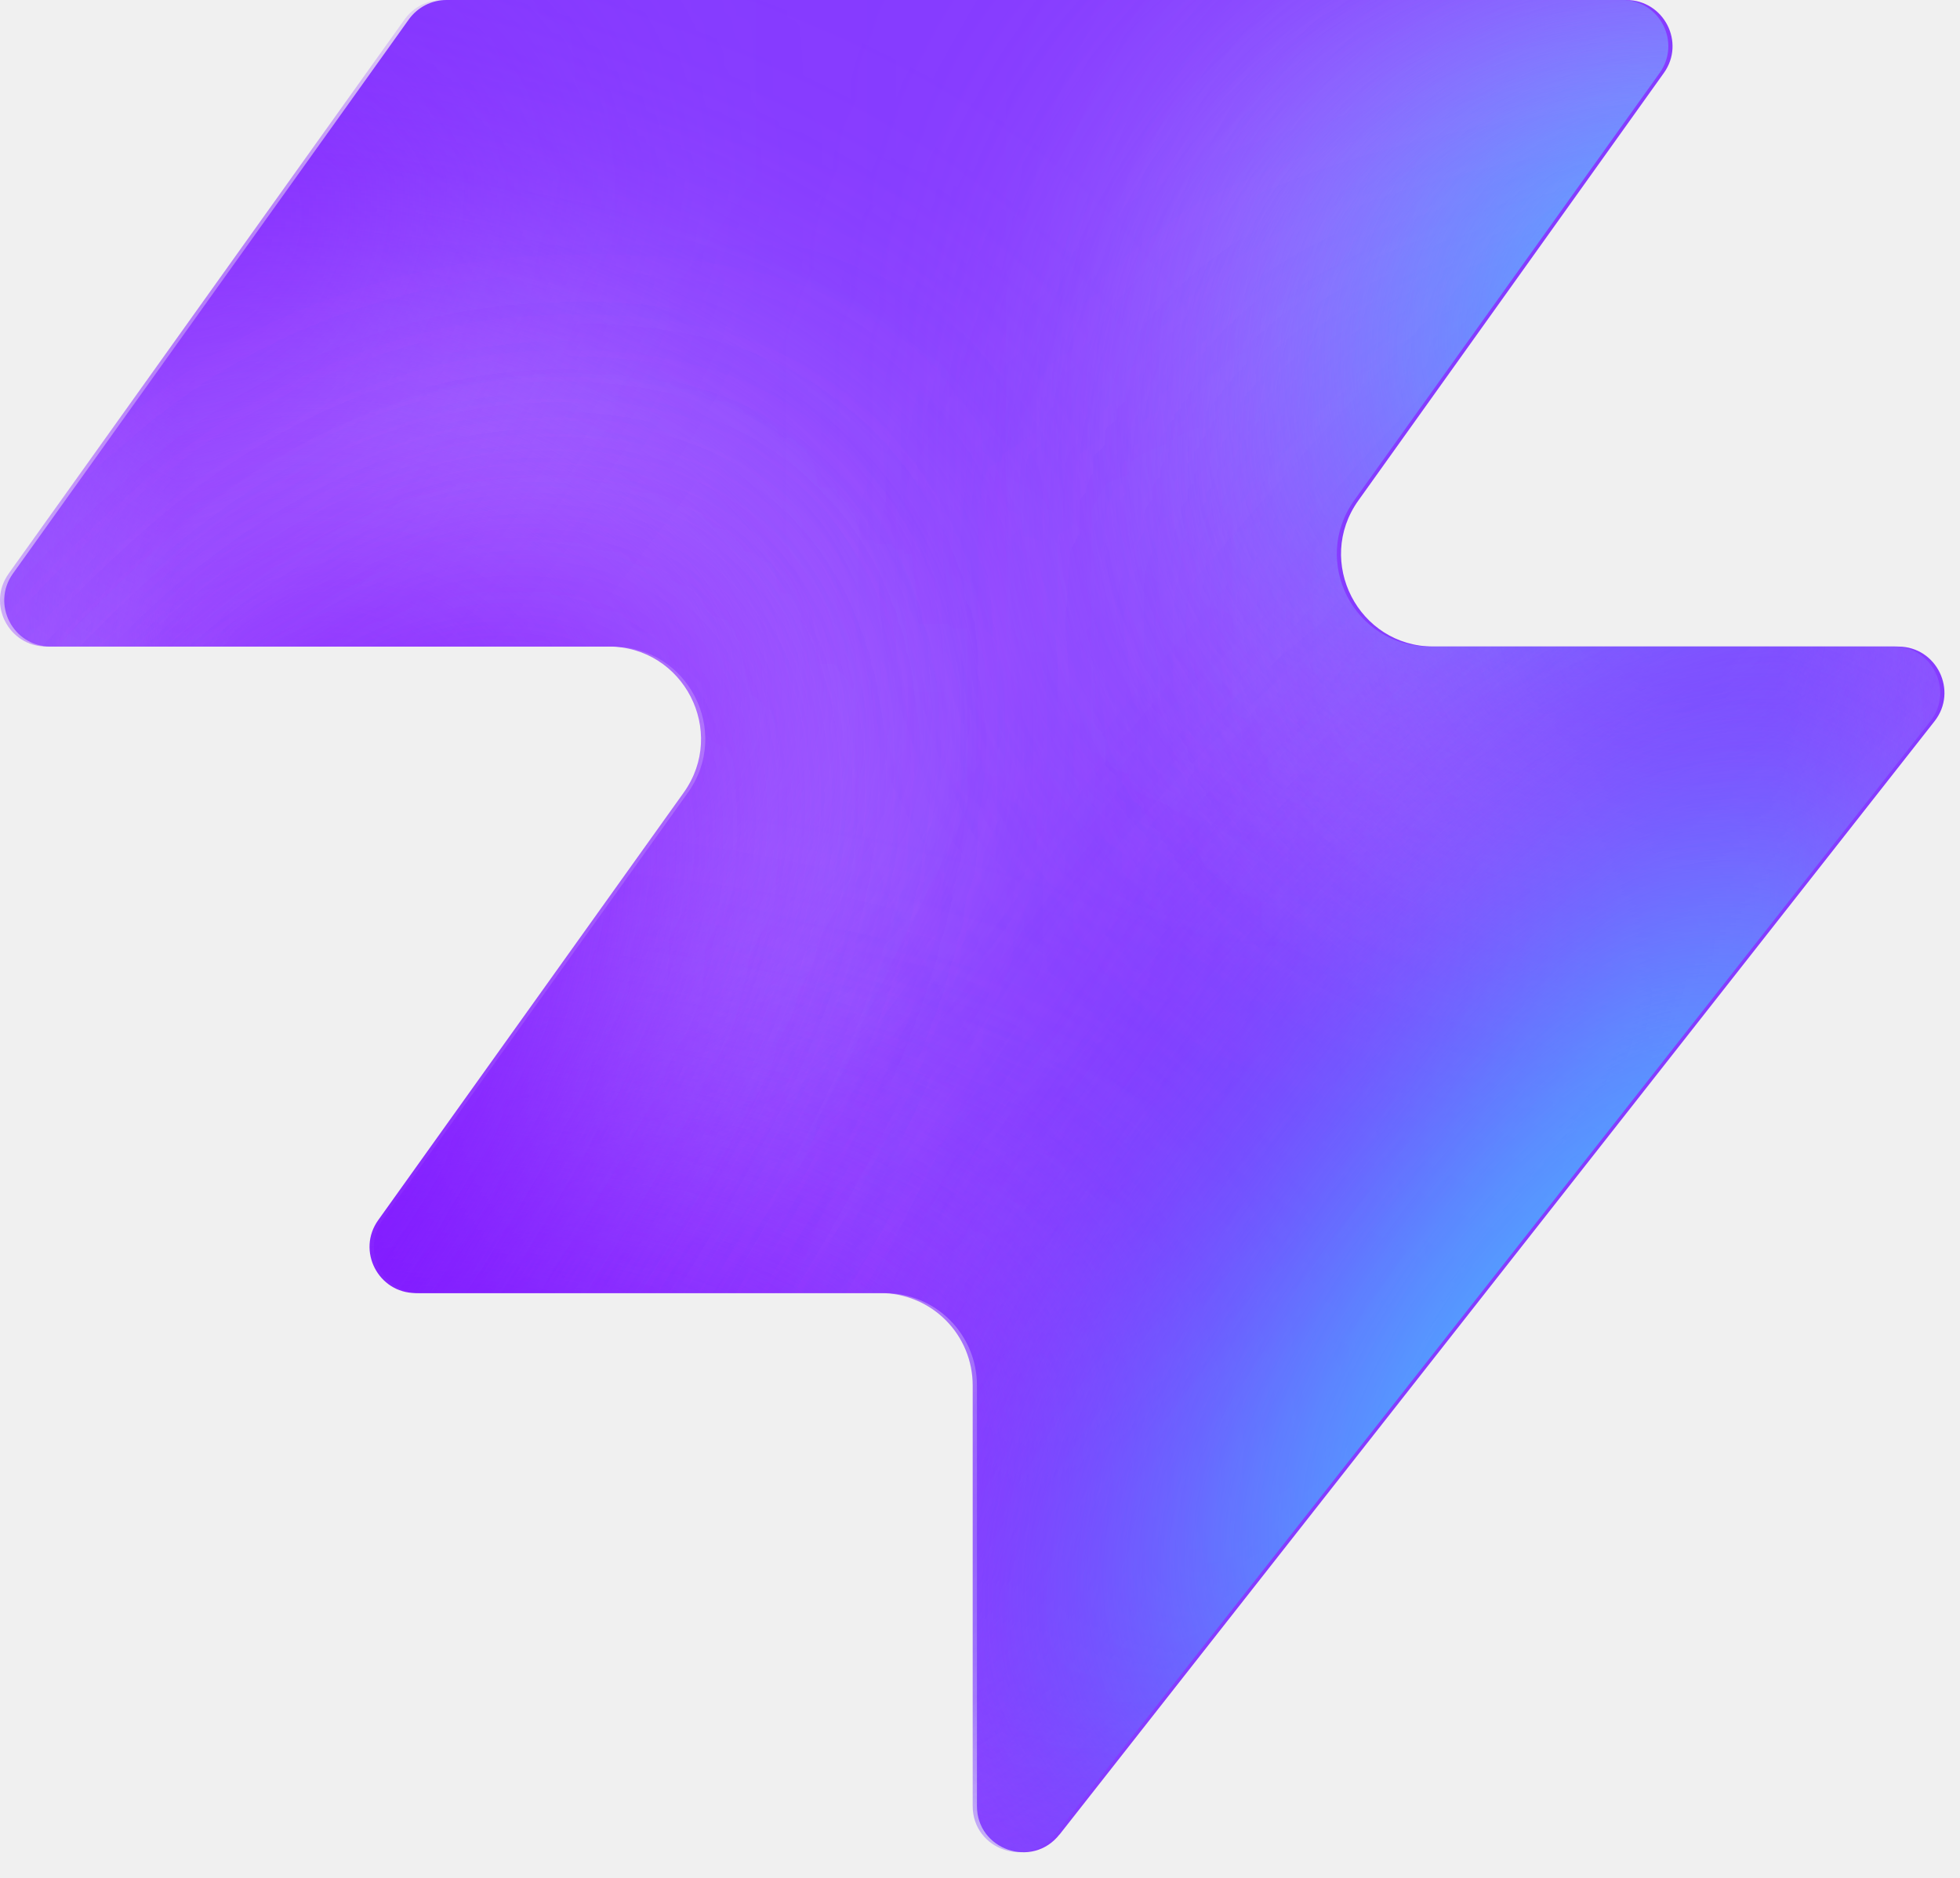
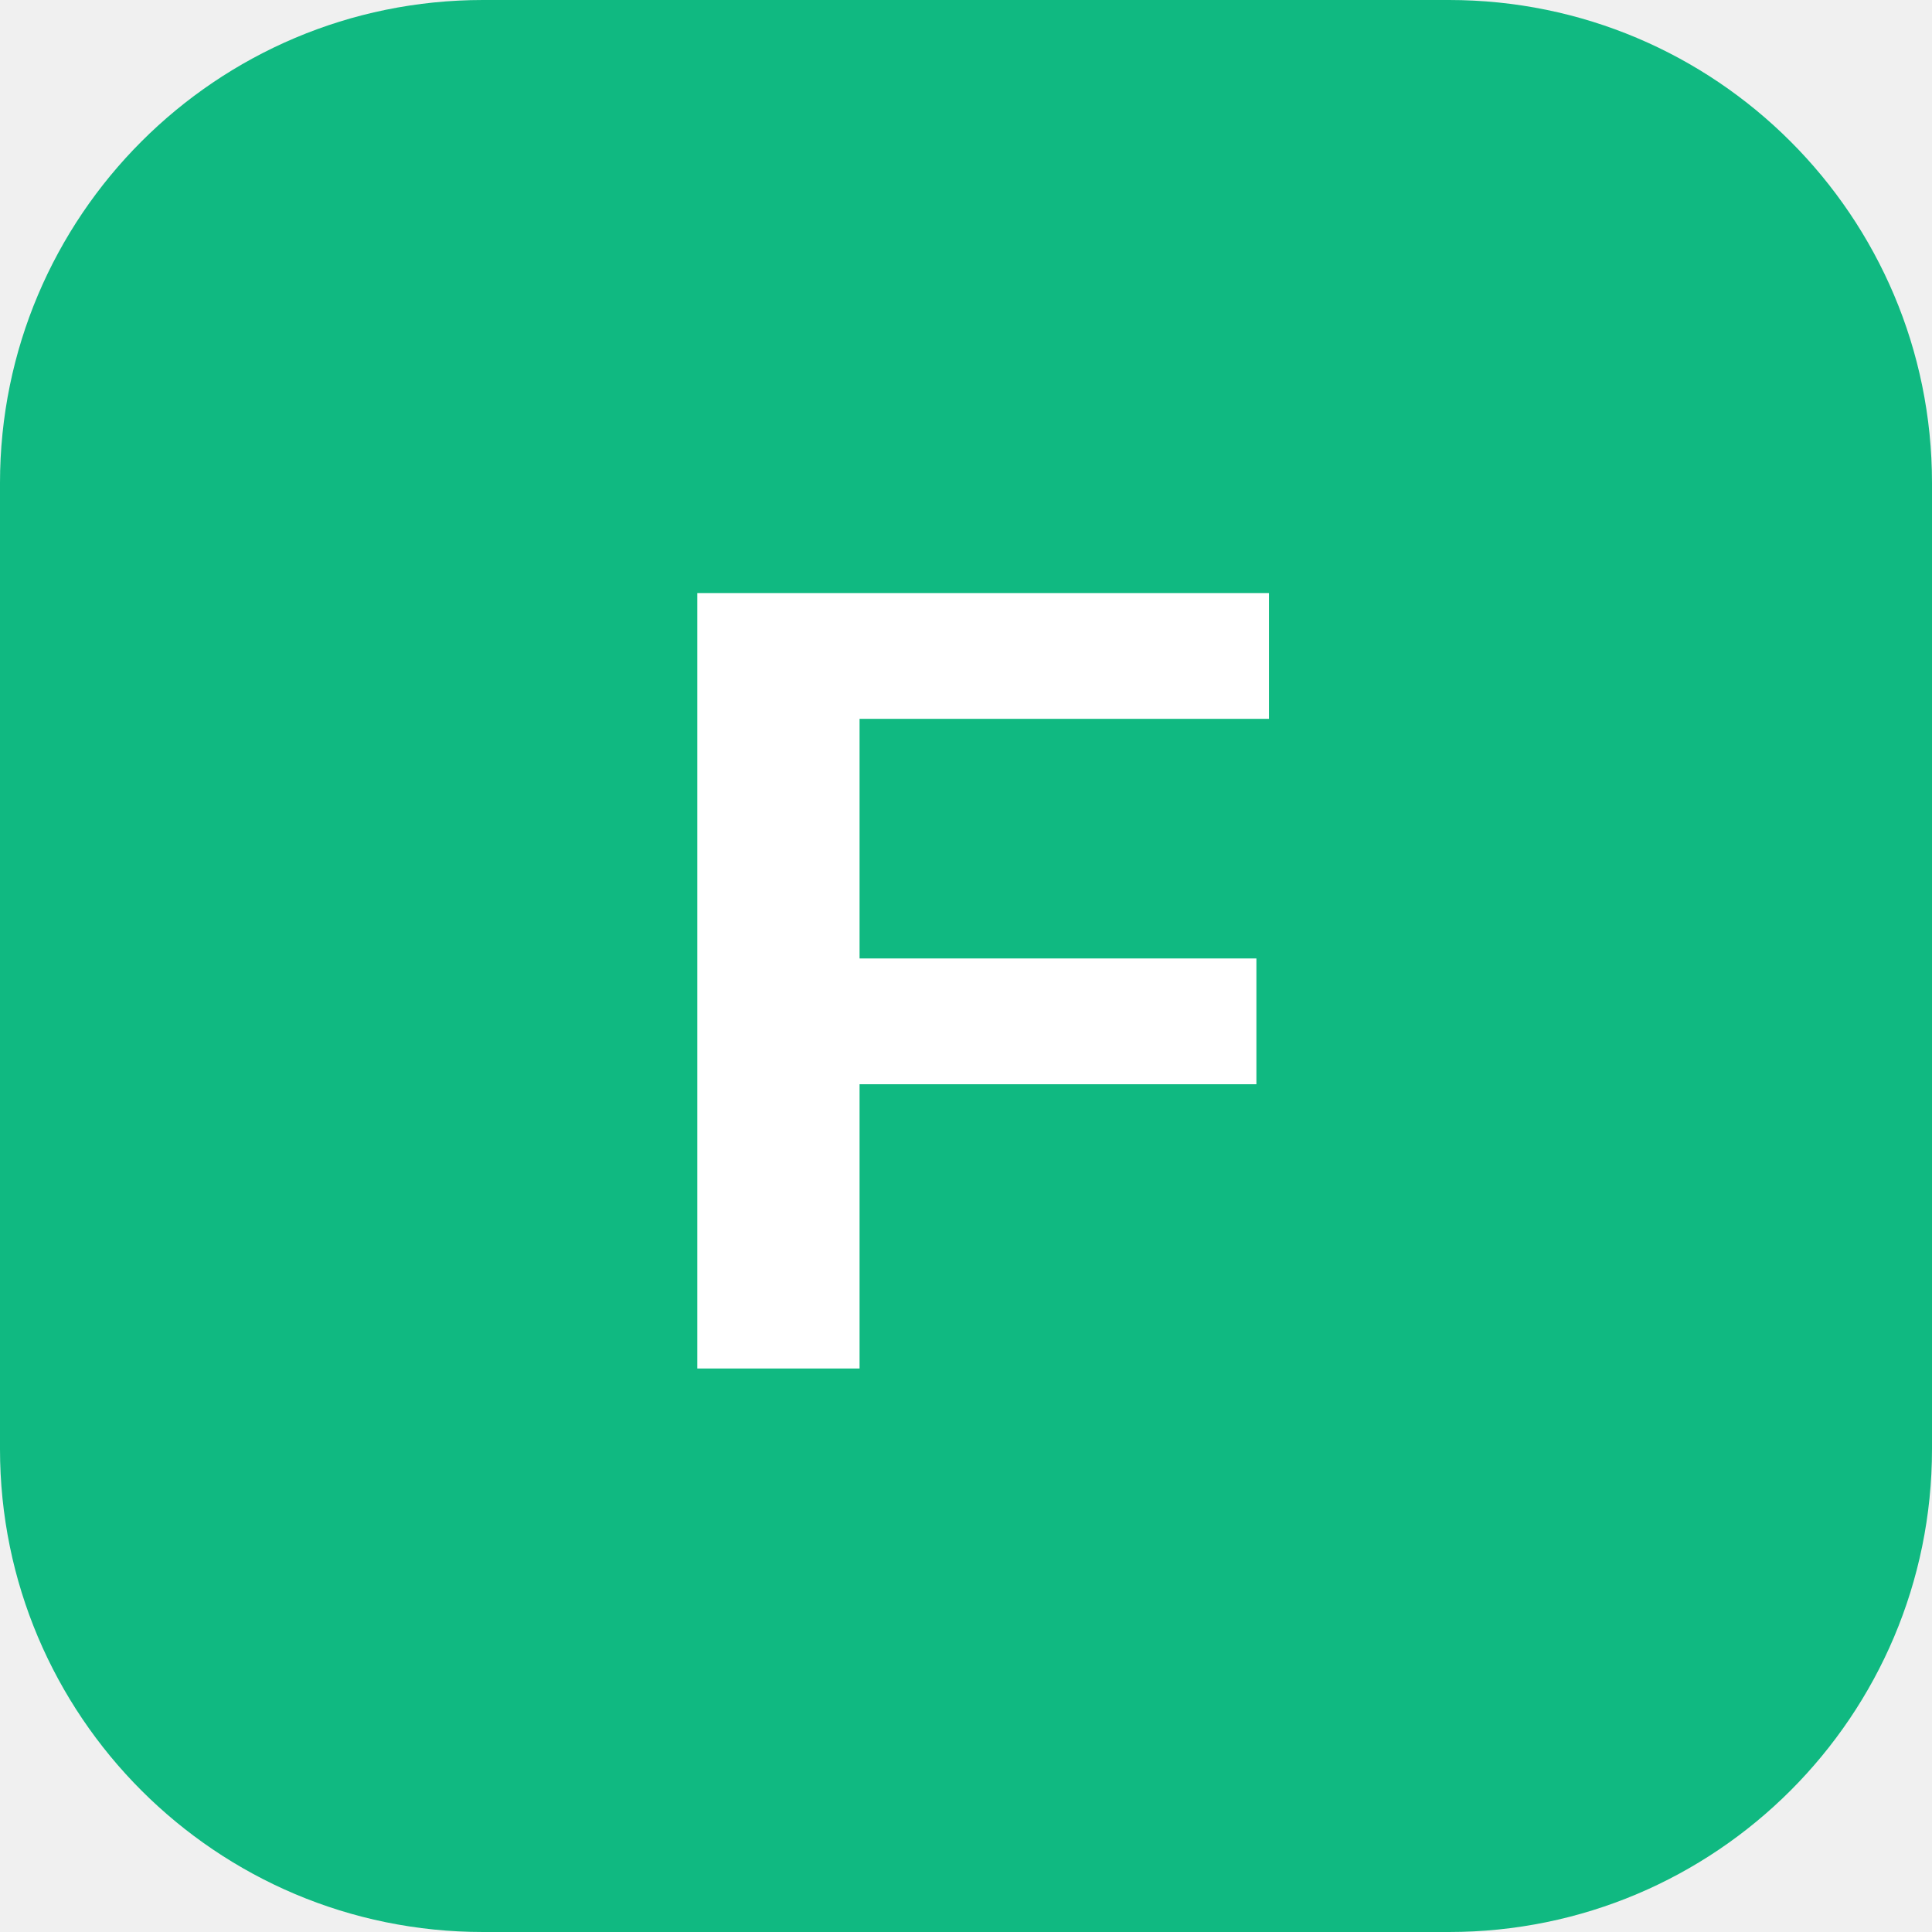
- <svg xmlns="http://www.w3.org/2000/svg" width="48" height="46" fill="none" viewBox="0 0 48 46">
-   <path fill="#863bff" d="M25.946 44.938c-.664.845-2.021.375-2.021-.698V33.937a2.26 2.26 0 0 0-2.262-2.262H10.287c-.92 0-1.456-1.04-.92-1.788l7.48-10.471c1.07-1.497 0-3.578-1.842-3.578H1.237c-.92 0-1.456-1.04-.92-1.788L10.013.474c.214-.297.556-.474.92-.474h28.894c.92 0 1.456 1.04.92 1.788l-7.48 10.471c-1.07 1.498 0 3.579 1.842 3.579h11.377c.943 0 1.473 1.088.89 1.83L25.947 44.94z" style="fill:#863bff;fill:color(display-p3 .525 .23 1);fill-opacity:1" />
-   <mask id="a" width="48" height="46" x="0" y="0" maskUnits="userSpaceOnUse" style="mask-type:alpha">
-     <path fill="#000" d="M25.842 44.938c-.664.844-2.021.375-2.021-.698V33.937a2.26 2.26 0 0 0-2.262-2.262H10.183c-.92 0-1.456-1.04-.92-1.788l7.48-10.471c1.07-1.498 0-3.579-1.842-3.579H1.133c-.92 0-1.456-1.04-.92-1.787L9.91.473c.214-.297.556-.474.92-.474h28.894c.92 0 1.456 1.04.92 1.788l-7.48 10.471c-1.07 1.498 0 3.578 1.842 3.578h11.377c.943 0 1.473 1.088.89 1.832L25.843 44.94z" style="fill:#000;fill-opacity:1" />
-   </mask>
-   <g mask="url(#a)">
-     <g filter="url(#b)">
-       <ellipse cx="5.508" cy="14.704" fill="#ede6ff" rx="5.508" ry="14.704" style="fill:#ede6ff;fill:color(display-p3 .927 .903 1);fill-opacity:1" transform="matrix(.00324 1 1 -.00324 -4.47 31.516)" />
-     </g>
-     <g filter="url(#c)">
-       <ellipse cx="10.399" cy="29.851" fill="#ede6ff" rx="10.399" ry="29.851" style="fill:#ede6ff;fill:color(display-p3 .927 .903 1);fill-opacity:1" transform="matrix(.00324 1 1 -.00324 -39.328 7.883)" />
-     </g>
-     <g filter="url(#d)">
-       <ellipse cx="5.508" cy="30.487" fill="#7e14ff" rx="5.508" ry="30.487" style="fill:#7e14ff;fill:color(display-p3 .492 .077 1);fill-opacity:1" transform="rotate(89.814 -25.913 -14.639)scale(1 -1)" />
-     </g>
-     <g filter="url(#e)">
-       <ellipse cx="5.508" cy="30.599" fill="#7e14ff" rx="5.508" ry="30.599" style="fill:#7e14ff;fill:color(display-p3 .492 .077 1);fill-opacity:1" transform="rotate(89.814 -32.644 -3.334)scale(1 -1)" />
-     </g>
-     <g filter="url(#f)">
-       <ellipse cx="5.508" cy="30.599" fill="#7e14ff" rx="5.508" ry="30.599" style="fill:#7e14ff;fill:color(display-p3 .492 .077 1);fill-opacity:1" transform="matrix(.00324 1 1 -.00324 -34.34 30.47)" />
-     </g>
-     <g filter="url(#g)">
-       <ellipse cx="14.072" cy="22.078" fill="#ede6ff" rx="14.072" ry="22.078" style="fill:#ede6ff;fill:color(display-p3 .927 .903 1);fill-opacity:1" transform="rotate(93.35 24.506 48.493)scale(-1 1)" />
-     </g>
-     <g filter="url(#h)">
-       <ellipse cx="3.47" cy="21.501" fill="#7e14ff" rx="3.47" ry="21.501" style="fill:#7e14ff;fill:color(display-p3 .492 .077 1);fill-opacity:1" transform="rotate(89.009 28.708 47.59)scale(-1 1)" />
-     </g>
-     <g filter="url(#i)">
-       <ellipse cx="3.47" cy="21.501" fill="#7e14ff" rx="3.47" ry="21.501" style="fill:#7e14ff;fill:color(display-p3 .492 .077 1);fill-opacity:1" transform="rotate(89.009 28.708 47.59)scale(-1 1)" />
-     </g>
-     <g filter="url(#j)">
-       <ellipse cx=".387" cy="8.972" fill="#7e14ff" rx="4.407" ry="29.108" style="fill:#7e14ff;fill:color(display-p3 .492 .077 1);fill-opacity:1" transform="rotate(39.51 .387 8.972)" />
-     </g>
-     <g filter="url(#k)">
-       <ellipse cx="47.523" cy="-6.092" fill="#7e14ff" rx="4.407" ry="29.108" style="fill:#7e14ff;fill:color(display-p3 .492 .077 1);fill-opacity:1" transform="rotate(37.892 47.523 -6.092)" />
-     </g>
-     <g filter="url(#l)">
-       <ellipse cx="41.412" cy="6.333" fill="#47bfff" rx="5.971" ry="9.665" style="fill:#47bfff;fill:color(display-p3 .28 .748 1);fill-opacity:1" transform="rotate(37.892 41.412 6.333)" />
-     </g>
-     <g filter="url(#m)">
-       <ellipse cx="-1.879" cy="38.332" fill="#7e14ff" rx="4.407" ry="29.108" style="fill:#7e14ff;fill:color(display-p3 .492 .077 1);fill-opacity:1" transform="rotate(37.892 -1.88 38.332)" />
-     </g>
-     <g filter="url(#n)">
-       <ellipse cx="-1.879" cy="38.332" fill="#7e14ff" rx="4.407" ry="29.108" style="fill:#7e14ff;fill:color(display-p3 .492 .077 1);fill-opacity:1" transform="rotate(37.892 -1.88 38.332)" />
-     </g>
-     <g filter="url(#o)">
-       <ellipse cx="35.651" cy="29.907" fill="#7e14ff" rx="4.407" ry="29.108" style="fill:#7e14ff;fill:color(display-p3 .492 .077 1);fill-opacity:1" transform="rotate(37.892 35.651 29.907)" />
-     </g>
-     <g filter="url(#p)">
-       <ellipse cx="38.418" cy="32.4" fill="#47bfff" rx="5.971" ry="15.297" style="fill:#47bfff;fill:color(display-p3 .28 .748 1);fill-opacity:1" transform="rotate(37.892 38.418 32.4)" />
-     </g>
-   </g>
-   <defs>
-     <filter id="b" width="60.045" height="41.654" x="-19.77" y="16.149" color-interpolation-filters="sRGB" filterUnits="userSpaceOnUse">
-       <feFlood flood-opacity="0" result="BackgroundImageFix" />
-       <feBlend in="SourceGraphic" in2="BackgroundImageFix" result="shape" />
-       <feGaussianBlur result="effect1_foregroundBlur_2002_17158" stdDeviation="7.659" />
-     </filter>
-     <filter id="c" width="90.34" height="51.437" x="-54.613" y="-7.533" color-interpolation-filters="sRGB" filterUnits="userSpaceOnUse">
-       <feFlood flood-opacity="0" result="BackgroundImageFix" />
-       <feBlend in="SourceGraphic" in2="BackgroundImageFix" result="shape" />
-       <feGaussianBlur result="effect1_foregroundBlur_2002_17158" stdDeviation="7.659" />
-     </filter>
-     <filter id="d" width="79.355" height="29.4" x="-49.64" y="2.03" color-interpolation-filters="sRGB" filterUnits="userSpaceOnUse">
-       <feFlood flood-opacity="0" result="BackgroundImageFix" />
-       <feBlend in="SourceGraphic" in2="BackgroundImageFix" result="shape" />
-       <feGaussianBlur result="effect1_foregroundBlur_2002_17158" stdDeviation="4.596" />
-     </filter>
-     <filter id="e" width="79.579" height="29.4" x="-45.045" y="20.029" color-interpolation-filters="sRGB" filterUnits="userSpaceOnUse">
-       <feFlood flood-opacity="0" result="BackgroundImageFix" />
-       <feBlend in="SourceGraphic" in2="BackgroundImageFix" result="shape" />
-       <feGaussianBlur result="effect1_foregroundBlur_2002_17158" stdDeviation="4.596" />
-     </filter>
-     <filter id="f" width="79.579" height="29.4" x="-43.513" y="21.178" color-interpolation-filters="sRGB" filterUnits="userSpaceOnUse">
-       <feFlood flood-opacity="0" result="BackgroundImageFix" />
-       <feBlend in="SourceGraphic" in2="BackgroundImageFix" result="shape" />
-       <feGaussianBlur result="effect1_foregroundBlur_2002_17158" stdDeviation="4.596" />
-     </filter>
-     <filter id="g" width="74.749" height="58.852" x="15.756" y="-17.901" color-interpolation-filters="sRGB" filterUnits="userSpaceOnUse">
-       <feFlood flood-opacity="0" result="BackgroundImageFix" />
-       <feBlend in="SourceGraphic" in2="BackgroundImageFix" result="shape" />
-       <feGaussianBlur result="effect1_foregroundBlur_2002_17158" stdDeviation="7.659" />
-     </filter>
-     <filter id="h" width="61.377" height="25.362" x="23.548" y="2.284" color-interpolation-filters="sRGB" filterUnits="userSpaceOnUse">
-       <feFlood flood-opacity="0" result="BackgroundImageFix" />
-       <feBlend in="SourceGraphic" in2="BackgroundImageFix" result="shape" />
-       <feGaussianBlur result="effect1_foregroundBlur_2002_17158" stdDeviation="4.596" />
-     </filter>
-     <filter id="i" width="61.377" height="25.362" x="23.548" y="2.284" color-interpolation-filters="sRGB" filterUnits="userSpaceOnUse">
-       <feFlood flood-opacity="0" result="BackgroundImageFix" />
-       <feBlend in="SourceGraphic" in2="BackgroundImageFix" result="shape" />
-       <feGaussianBlur result="effect1_foregroundBlur_2002_17158" stdDeviation="4.596" />
-     </filter>
-     <filter id="j" width="56.045" height="63.649" x="-27.636" y="-22.853" color-interpolation-filters="sRGB" filterUnits="userSpaceOnUse">
-       <feFlood flood-opacity="0" result="BackgroundImageFix" />
-       <feBlend in="SourceGraphic" in2="BackgroundImageFix" result="shape" />
-       <feGaussianBlur result="effect1_foregroundBlur_2002_17158" stdDeviation="4.596" />
-     </filter>
-     <filter id="k" width="54.814" height="64.646" x="20.116" y="-38.415" color-interpolation-filters="sRGB" filterUnits="userSpaceOnUse">
-       <feFlood flood-opacity="0" result="BackgroundImageFix" />
-       <feBlend in="SourceGraphic" in2="BackgroundImageFix" result="shape" />
-       <feGaussianBlur result="effect1_foregroundBlur_2002_17158" stdDeviation="4.596" />
-     </filter>
-     <filter id="l" width="33.541" height="35.313" x="24.641" y="-11.323" color-interpolation-filters="sRGB" filterUnits="userSpaceOnUse">
-       <feFlood flood-opacity="0" result="BackgroundImageFix" />
-       <feBlend in="SourceGraphic" in2="BackgroundImageFix" result="shape" />
-       <feGaussianBlur result="effect1_foregroundBlur_2002_17158" stdDeviation="4.596" />
-     </filter>
-     <filter id="m" width="54.814" height="64.646" x="-29.286" y="6.009" color-interpolation-filters="sRGB" filterUnits="userSpaceOnUse">
-       <feFlood flood-opacity="0" result="BackgroundImageFix" />
-       <feBlend in="SourceGraphic" in2="BackgroundImageFix" result="shape" />
-       <feGaussianBlur result="effect1_foregroundBlur_2002_17158" stdDeviation="4.596" />
-     </filter>
-     <filter id="n" width="54.814" height="64.646" x="-29.286" y="6.009" color-interpolation-filters="sRGB" filterUnits="userSpaceOnUse">
-       <feFlood flood-opacity="0" result="BackgroundImageFix" />
-       <feBlend in="SourceGraphic" in2="BackgroundImageFix" result="shape" />
-       <feGaussianBlur result="effect1_foregroundBlur_2002_17158" stdDeviation="4.596" />
-     </filter>
-     <filter id="o" width="54.814" height="64.646" x="8.244" y="-2.416" color-interpolation-filters="sRGB" filterUnits="userSpaceOnUse">
-       <feFlood flood-opacity="0" result="BackgroundImageFix" />
-       <feBlend in="SourceGraphic" in2="BackgroundImageFix" result="shape" />
-       <feGaussianBlur result="effect1_foregroundBlur_2002_17158" stdDeviation="4.596" />
-     </filter>
-     <filter id="p" width="39.409" height="43.623" x="18.713" y="10.588" color-interpolation-filters="sRGB" filterUnits="userSpaceOnUse">
-       <feFlood flood-opacity="0" result="BackgroundImageFix" />
-       <feBlend in="SourceGraphic" in2="BackgroundImageFix" result="shape" />
-       <feGaussianBlur result="effect1_foregroundBlur_2002_17158" stdDeviation="4.596" />
-     </filter>
-   </defs>
+ <svg xmlns="http://www.w3.org/2000/svg" width="48" height="48" viewBox="0 0 48 48">
+   <rect width="48" height="48" rx="12" fill="#10b981" />
+   <text x="24" y="34" text-anchor="middle" font-family="Arial, sans-serif" font-weight="bold" font-size="28" fill="white">F</text>
</svg>
